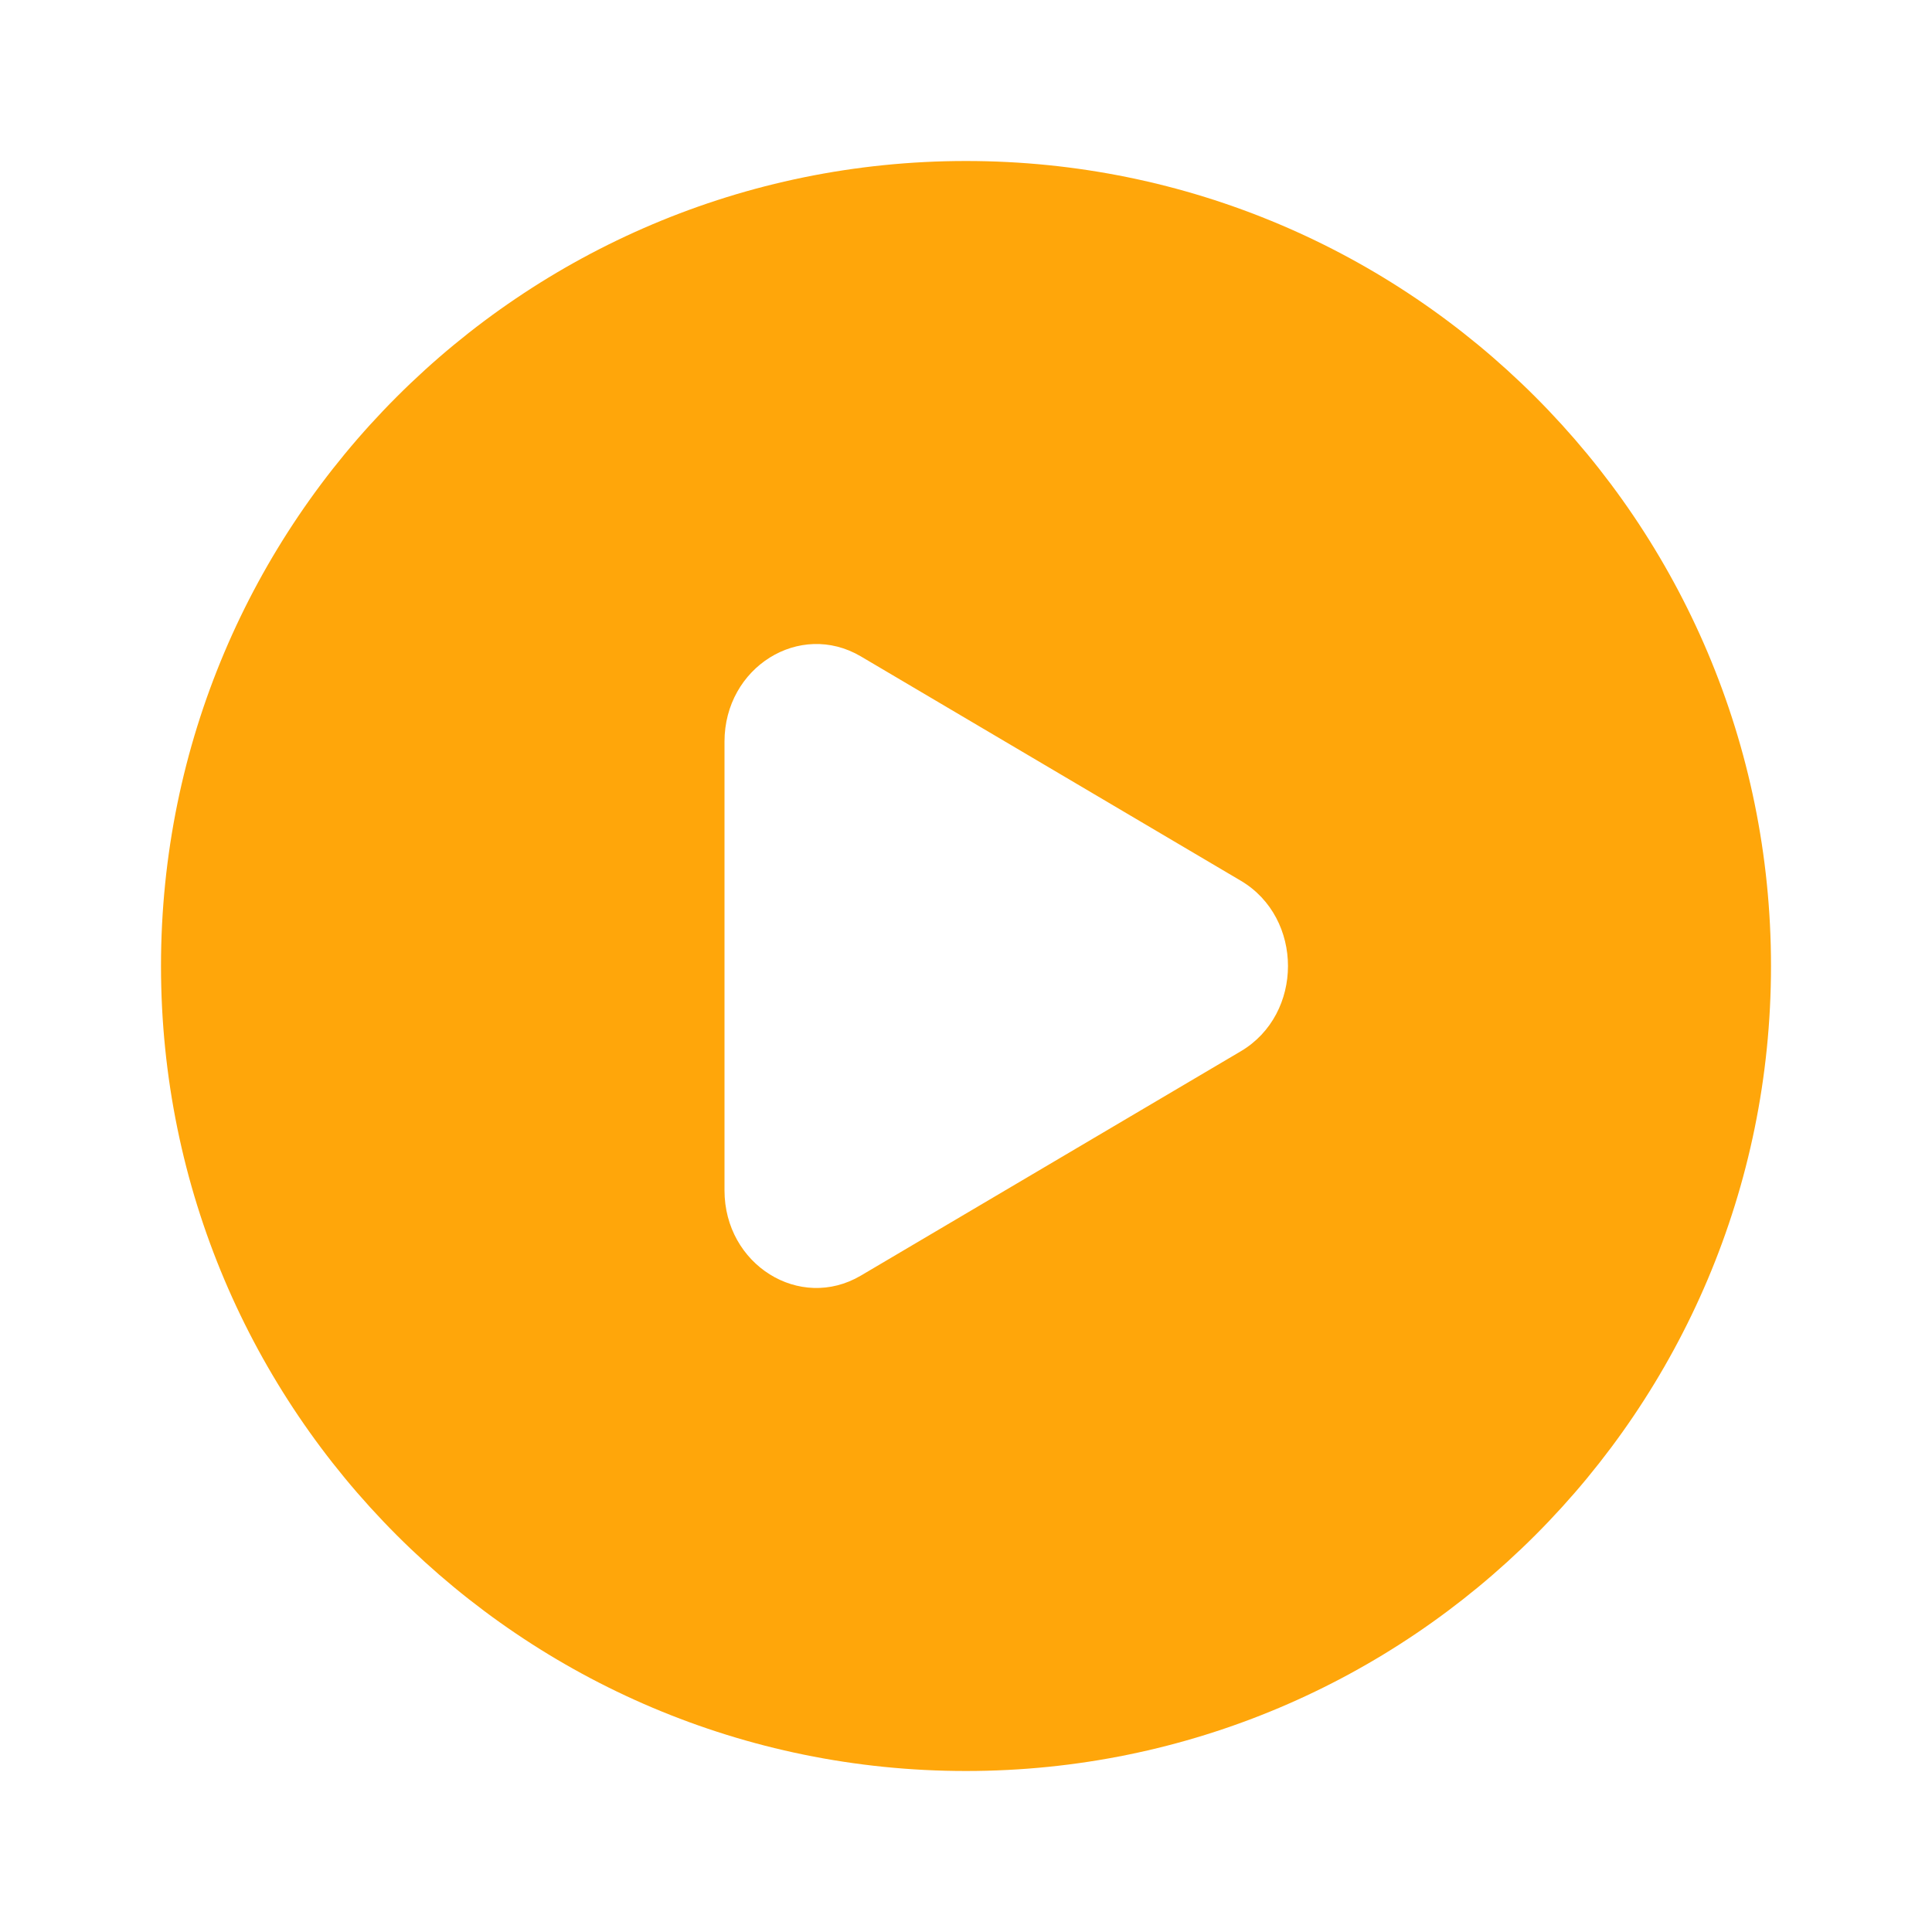
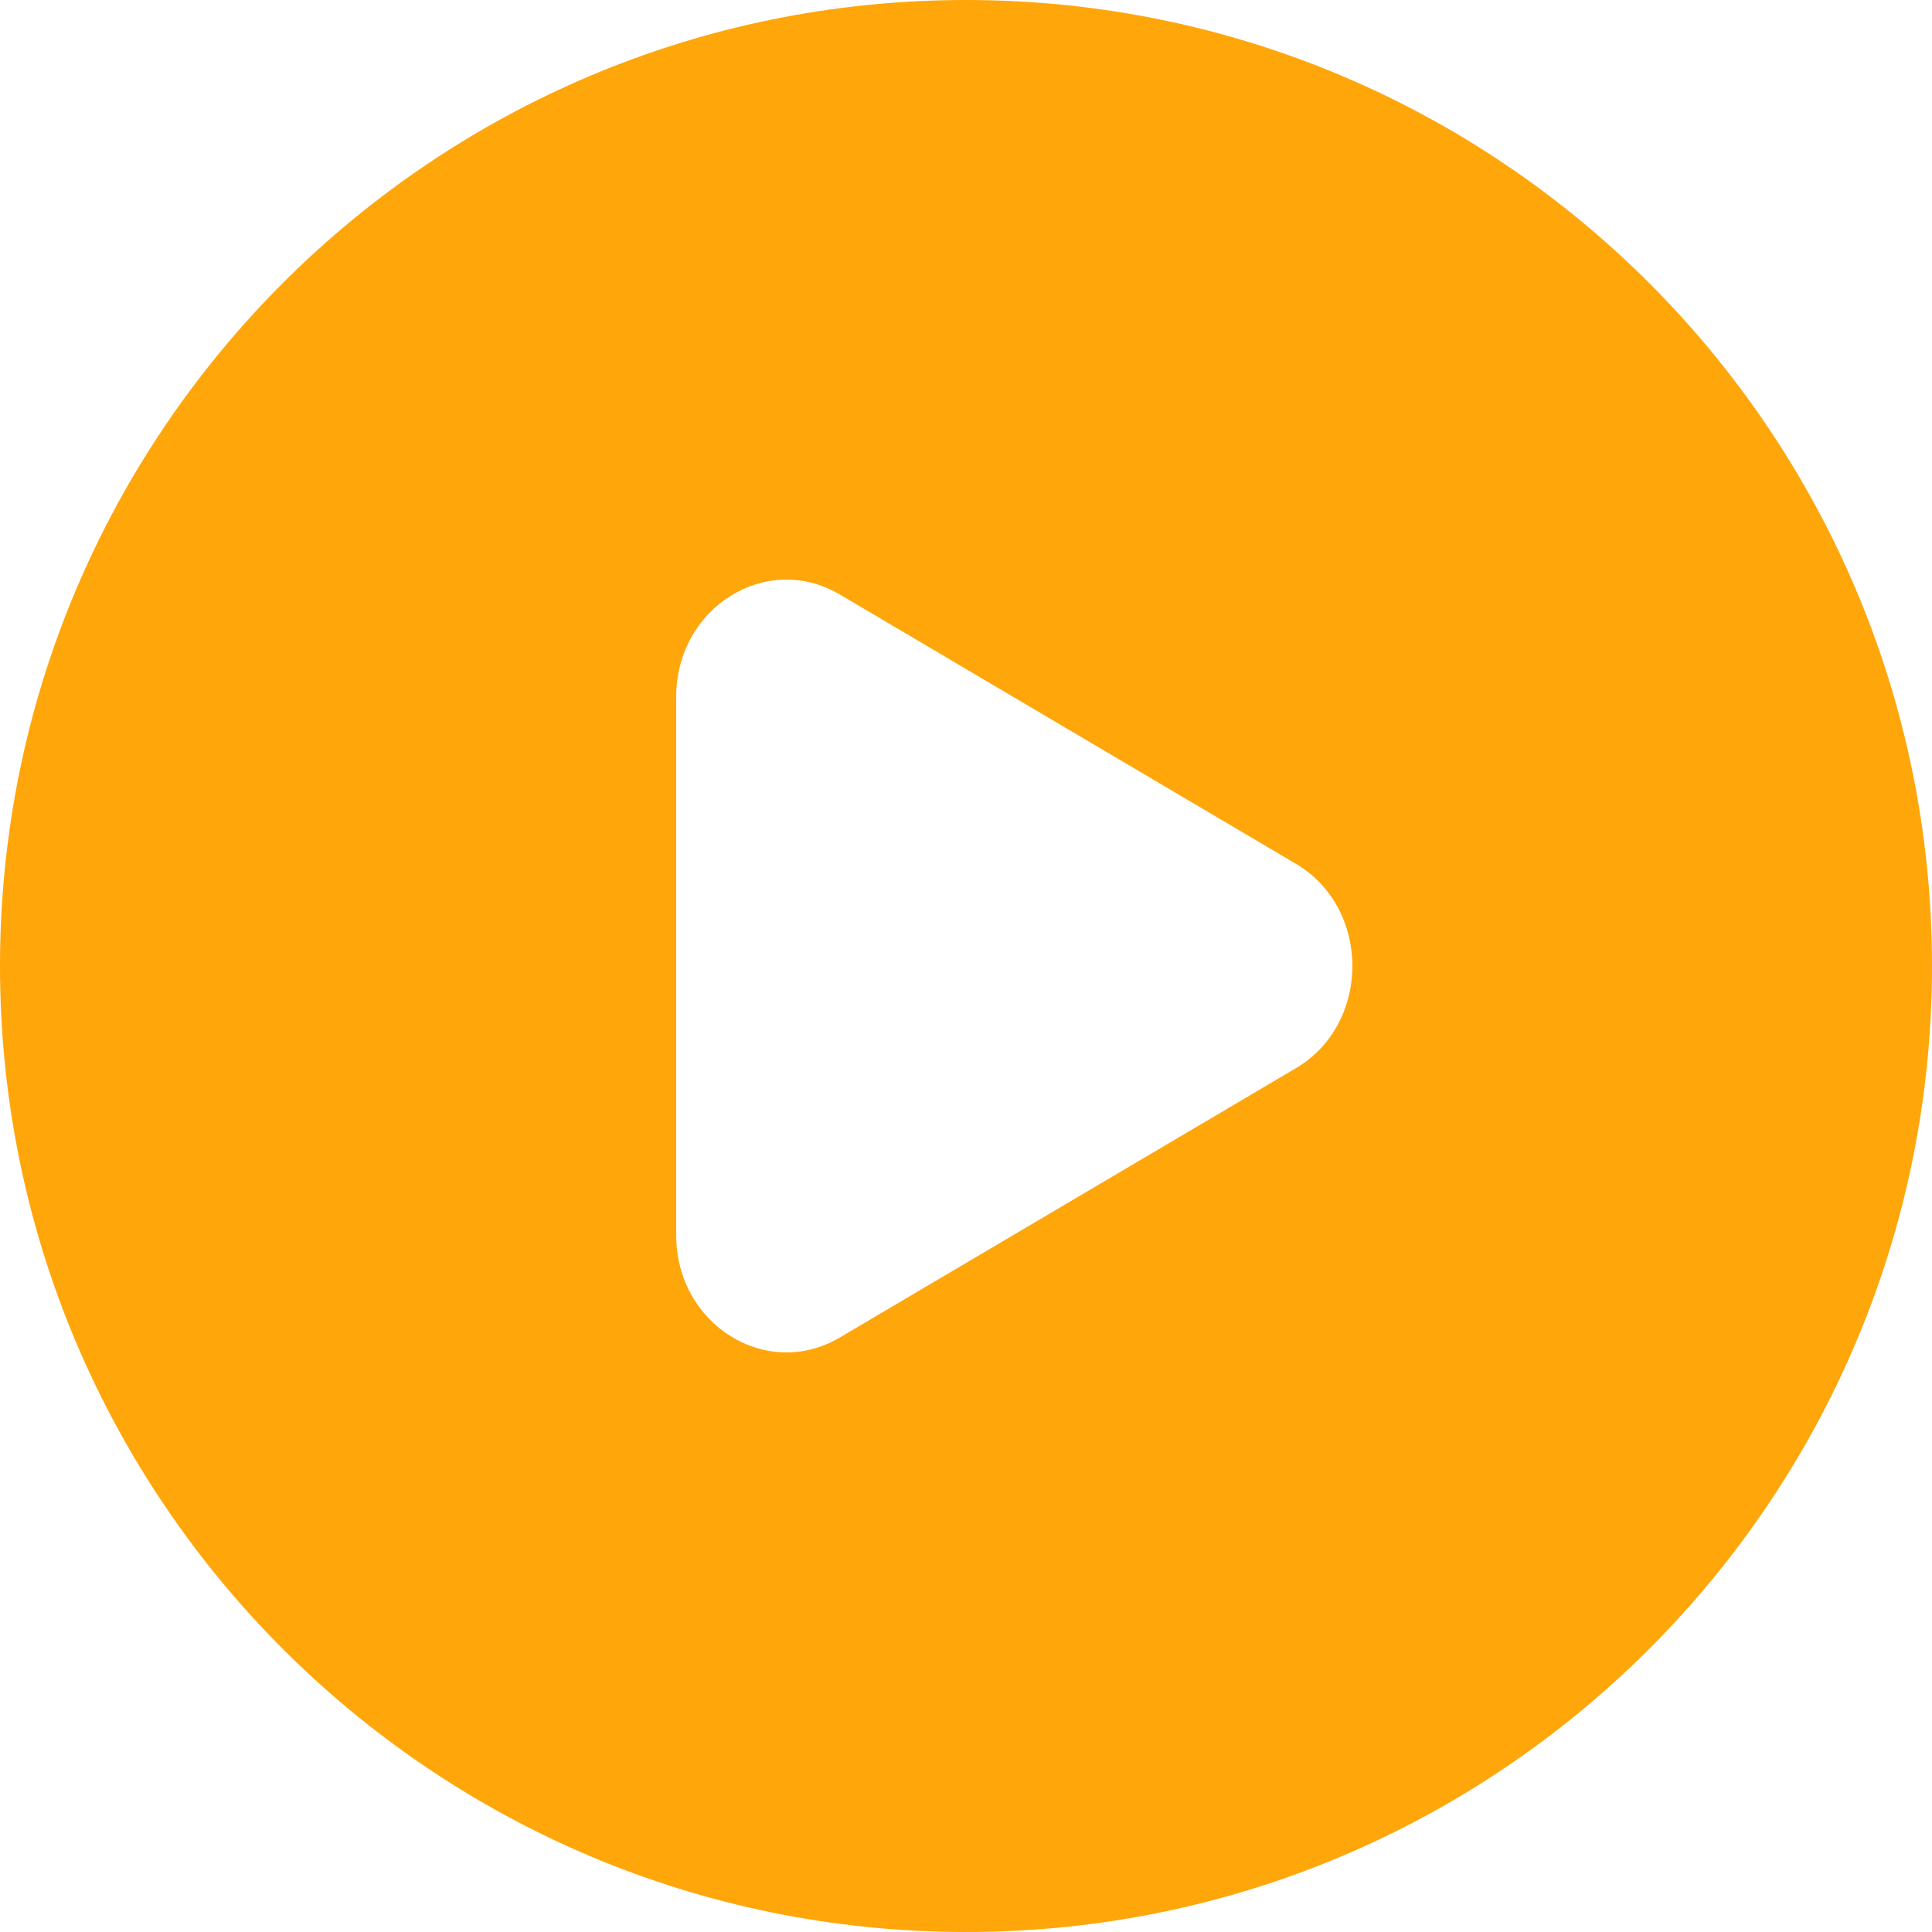
- <svg xmlns="http://www.w3.org/2000/svg" width="800px" height="800px" viewBox="0 0 24 24" fill="none">
-   <g id="SVGRepo_bgCarrier" stroke-width="0" />
-   <g id="SVGRepo_tracerCarrier" stroke-linecap="round" stroke-linejoin="round" stroke="#CCCCCC" stroke-width="0.48" />
-   <g id="SVGRepo_iconCarrier">
-     <path fill-rule="evenodd" clip-rule="evenodd" d="M12 22C17.523 22 22 17.523 22 12C22 6.477 17.523 2 12 2C6.477 2 2 6.477 2 12C2 17.523 6.477 22 12 22ZM10.694 15.846L15.414 13.059C16.195 12.597 16.195 11.403 15.414 10.941L10.694 8.154C9.934 7.706 9 8.289 9 9.213V14.787C9 15.71 9.934 16.294 10.694 15.846Z" fill="#FFA60A" />
-   </g>
+ <svg xmlns="http://www.w3.org/2000/svg" width="40" height="40" viewBox="0 0 40 40" fill="none">
+   <path fill-rule="evenodd" clip-rule="evenodd" d="M20 40C31.046 40 40 31.046 40 20C40 8.954 31.046 0 20 0C8.954 0 0 8.954 0 20C0 31.046 8.954 40 20 40ZM17.387 27.692L26.827 22.118C28.391 21.195 28.391 18.805 26.827 17.882L17.387 12.308C15.867 11.411 14 12.579 14 14.426V25.574C14 27.421 15.867 28.589 17.387 27.692Z" fill="#FFA60A" />
</svg>
